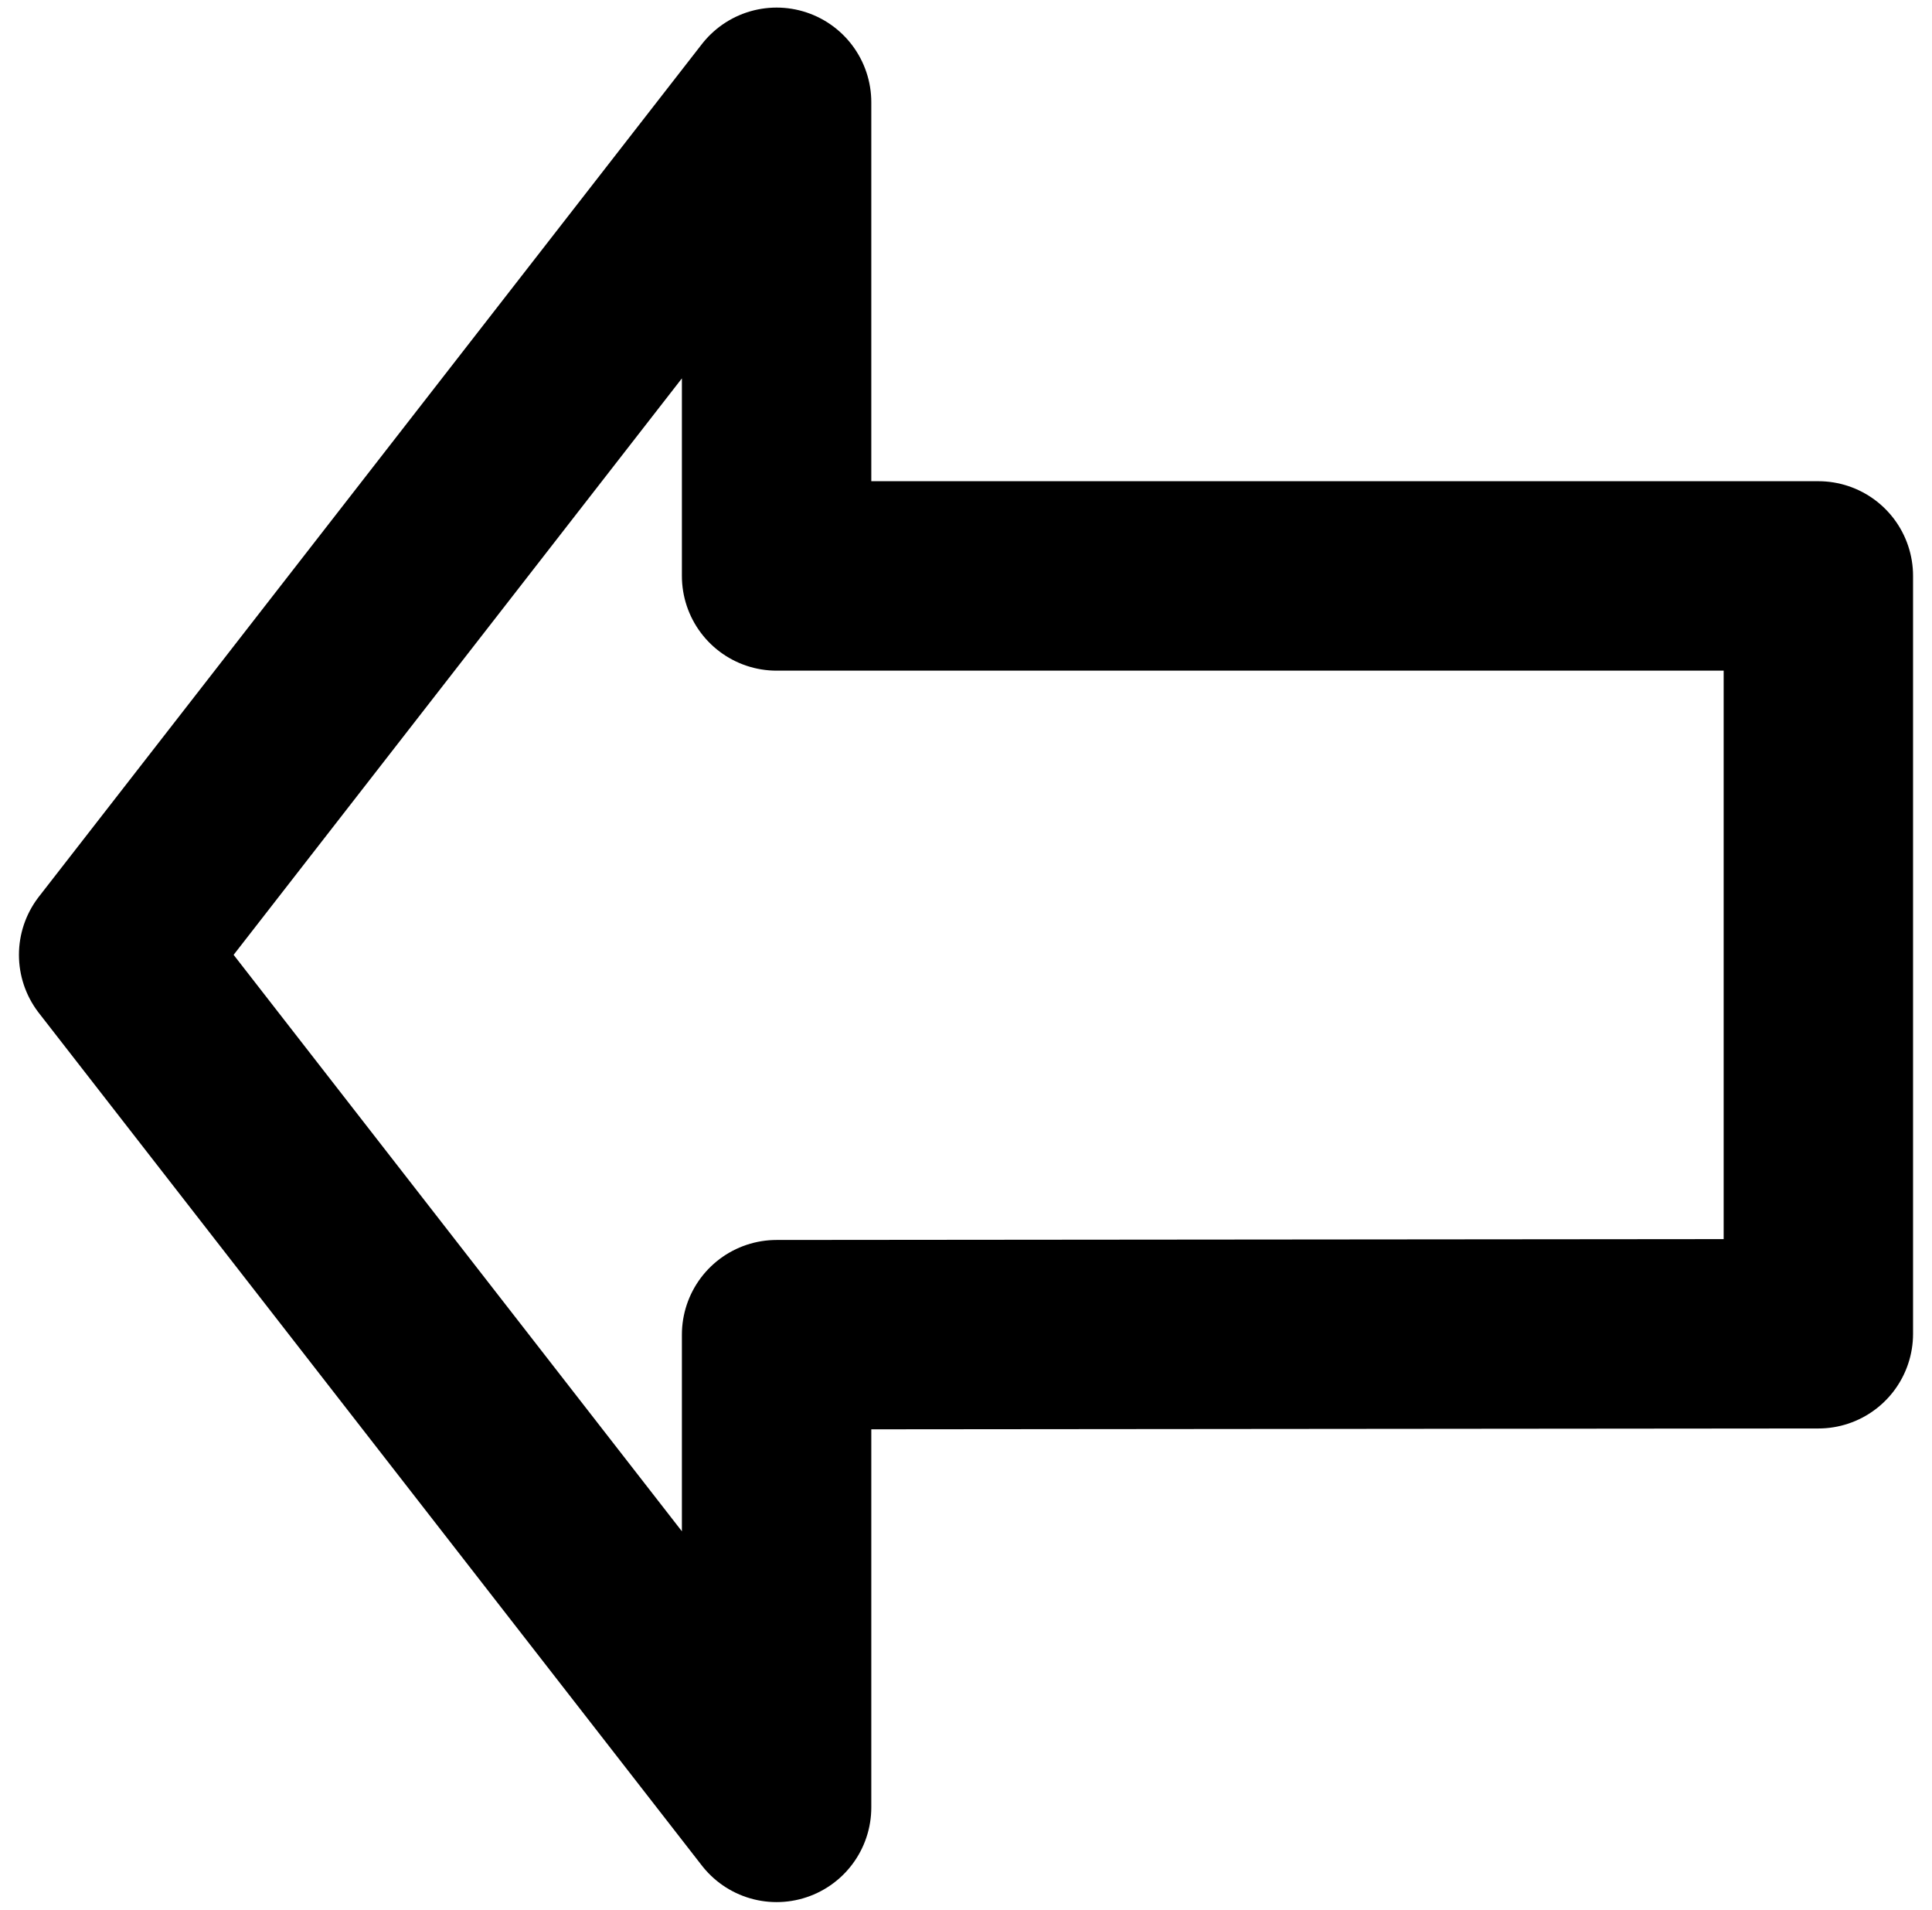
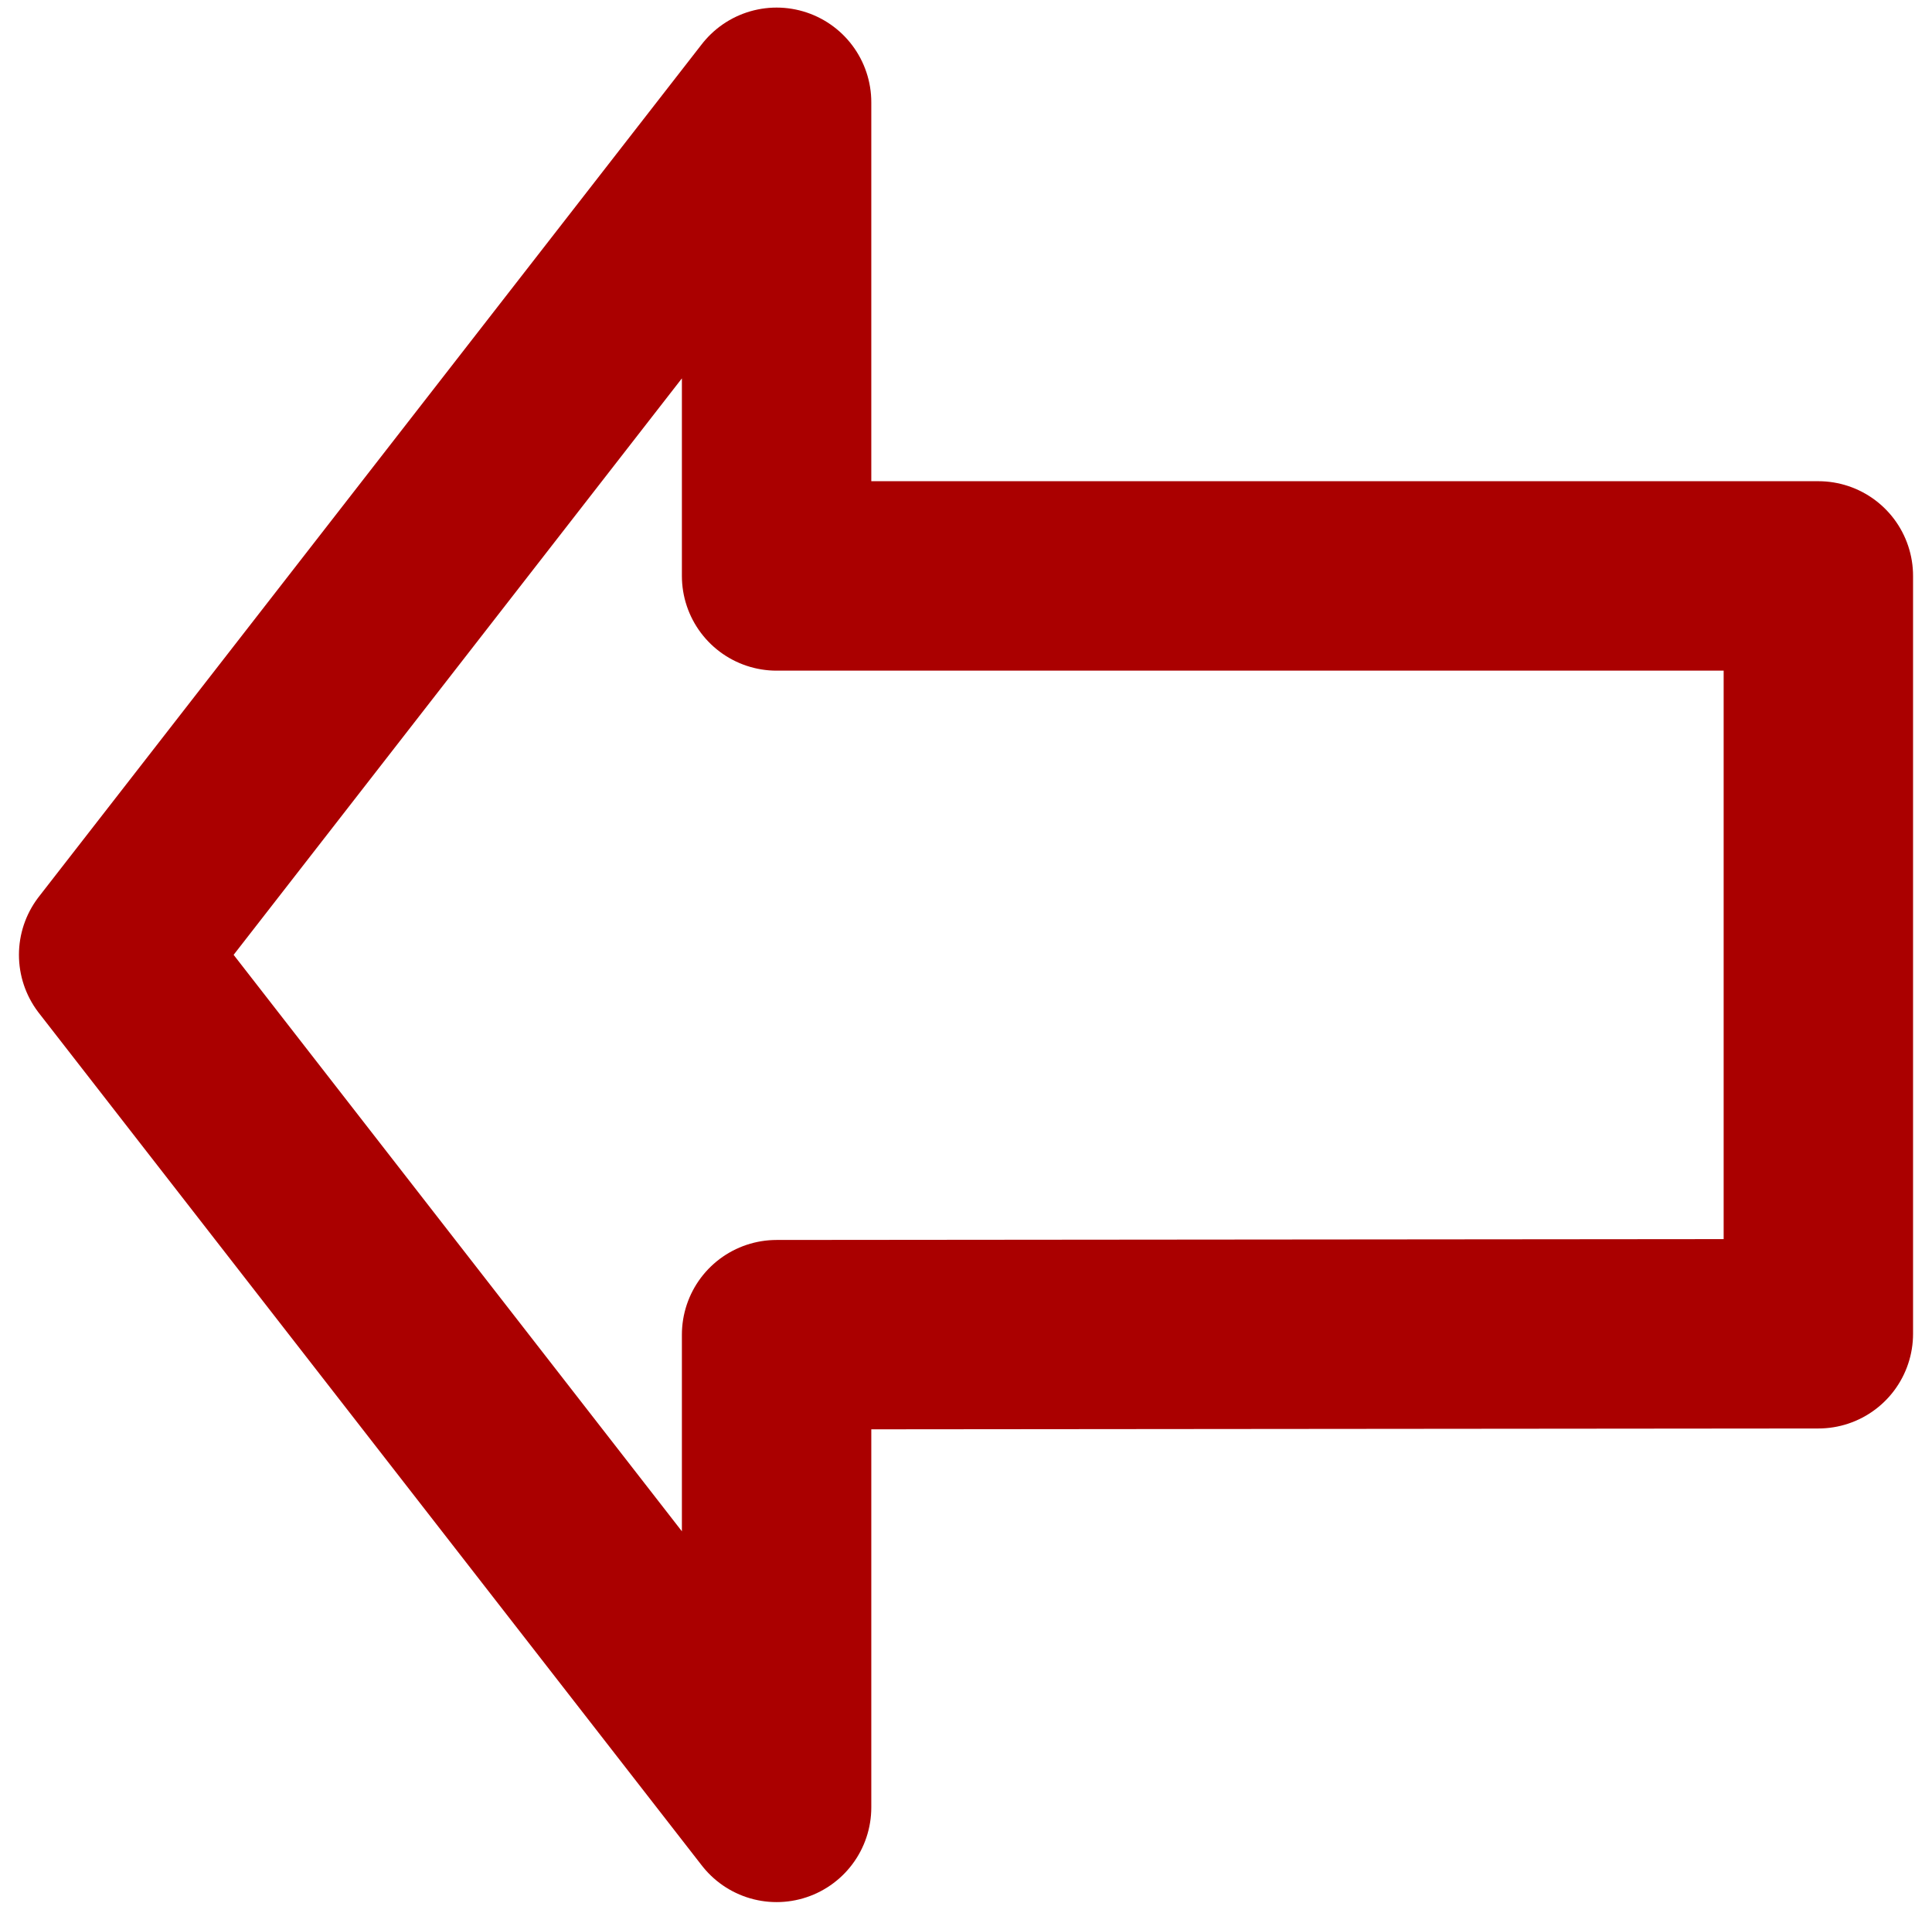
<svg xmlns="http://www.w3.org/2000/svg" width="85" height="84" viewBox="0 0 85 84" fill="none">
-   <path d="M5 42L34.167 79.5L34.167 58.708L80 58.667V25.333L34.167 25.333V4.5L5 42Z" stroke="#000000" stroke-width="8.333" stroke-linecap="round" stroke-linejoin="round" />
+   <path d="M5 42L34.167 79.5L34.167 58.708L80 58.667V25.333L34.167 25.333V4.5L5 42Z" stroke="#aa0000" stroke-width="8.333" stroke-linecap="round" stroke-linejoin="round" />
</svg>
